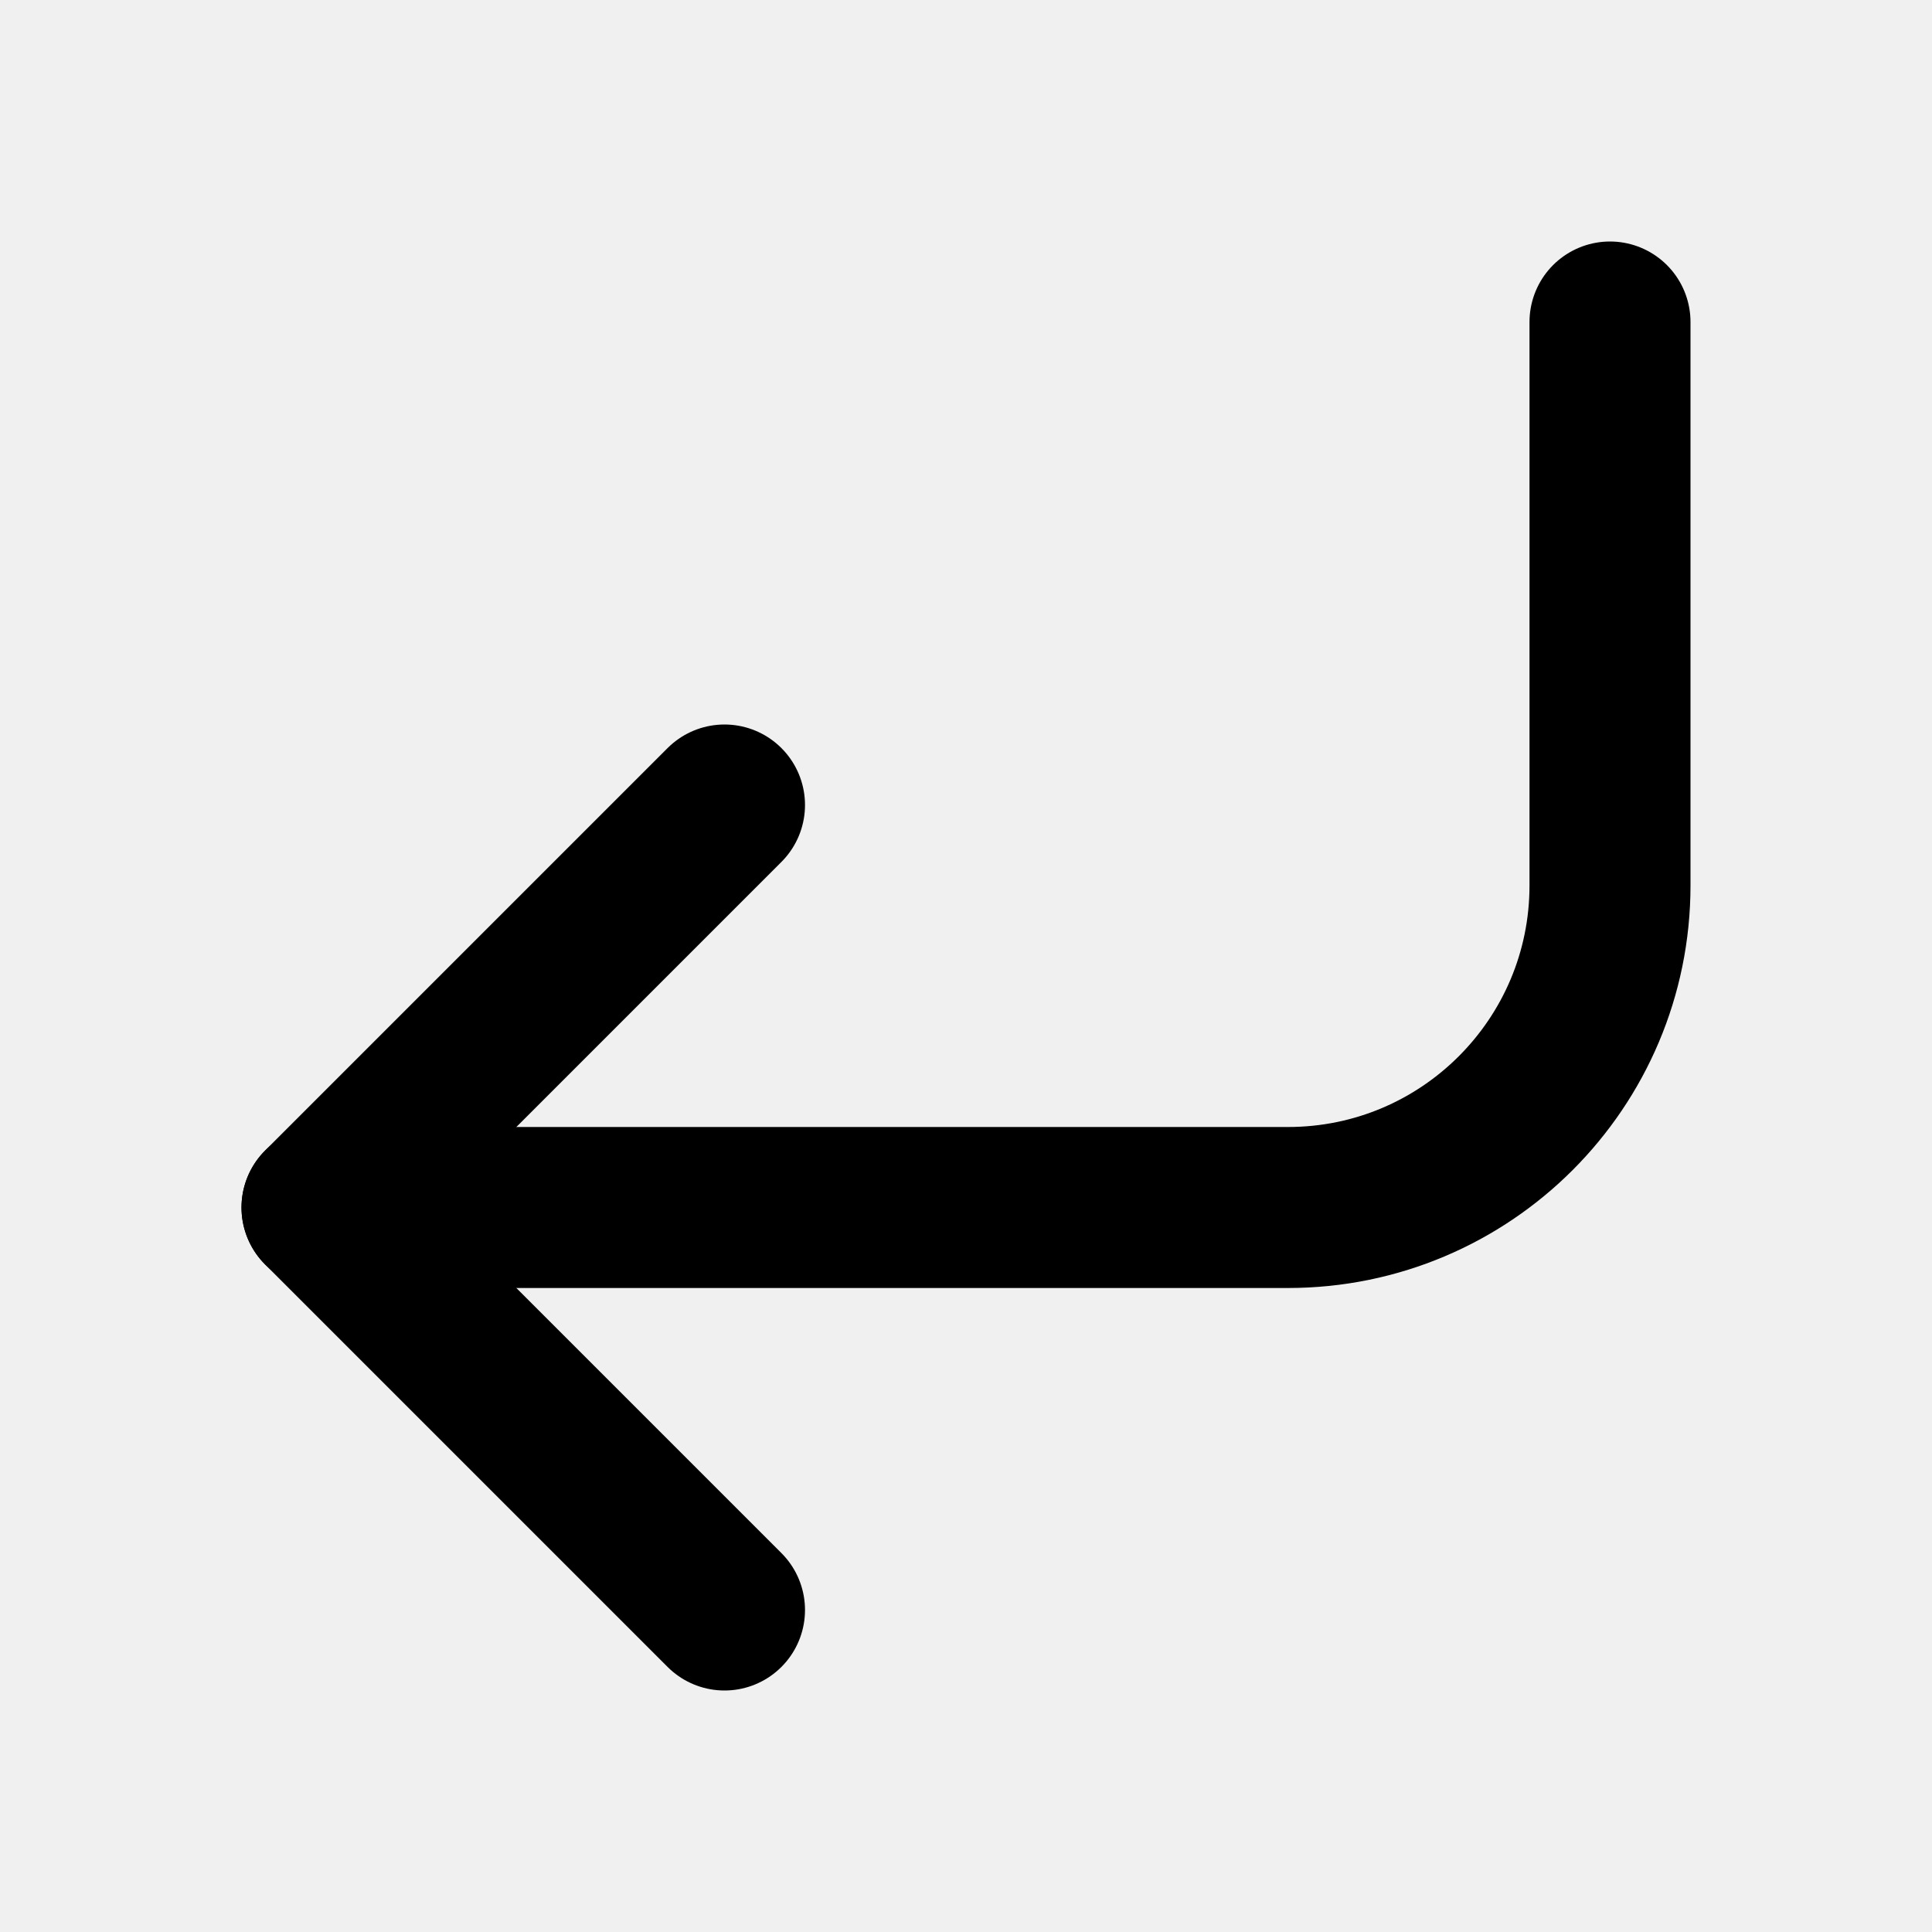
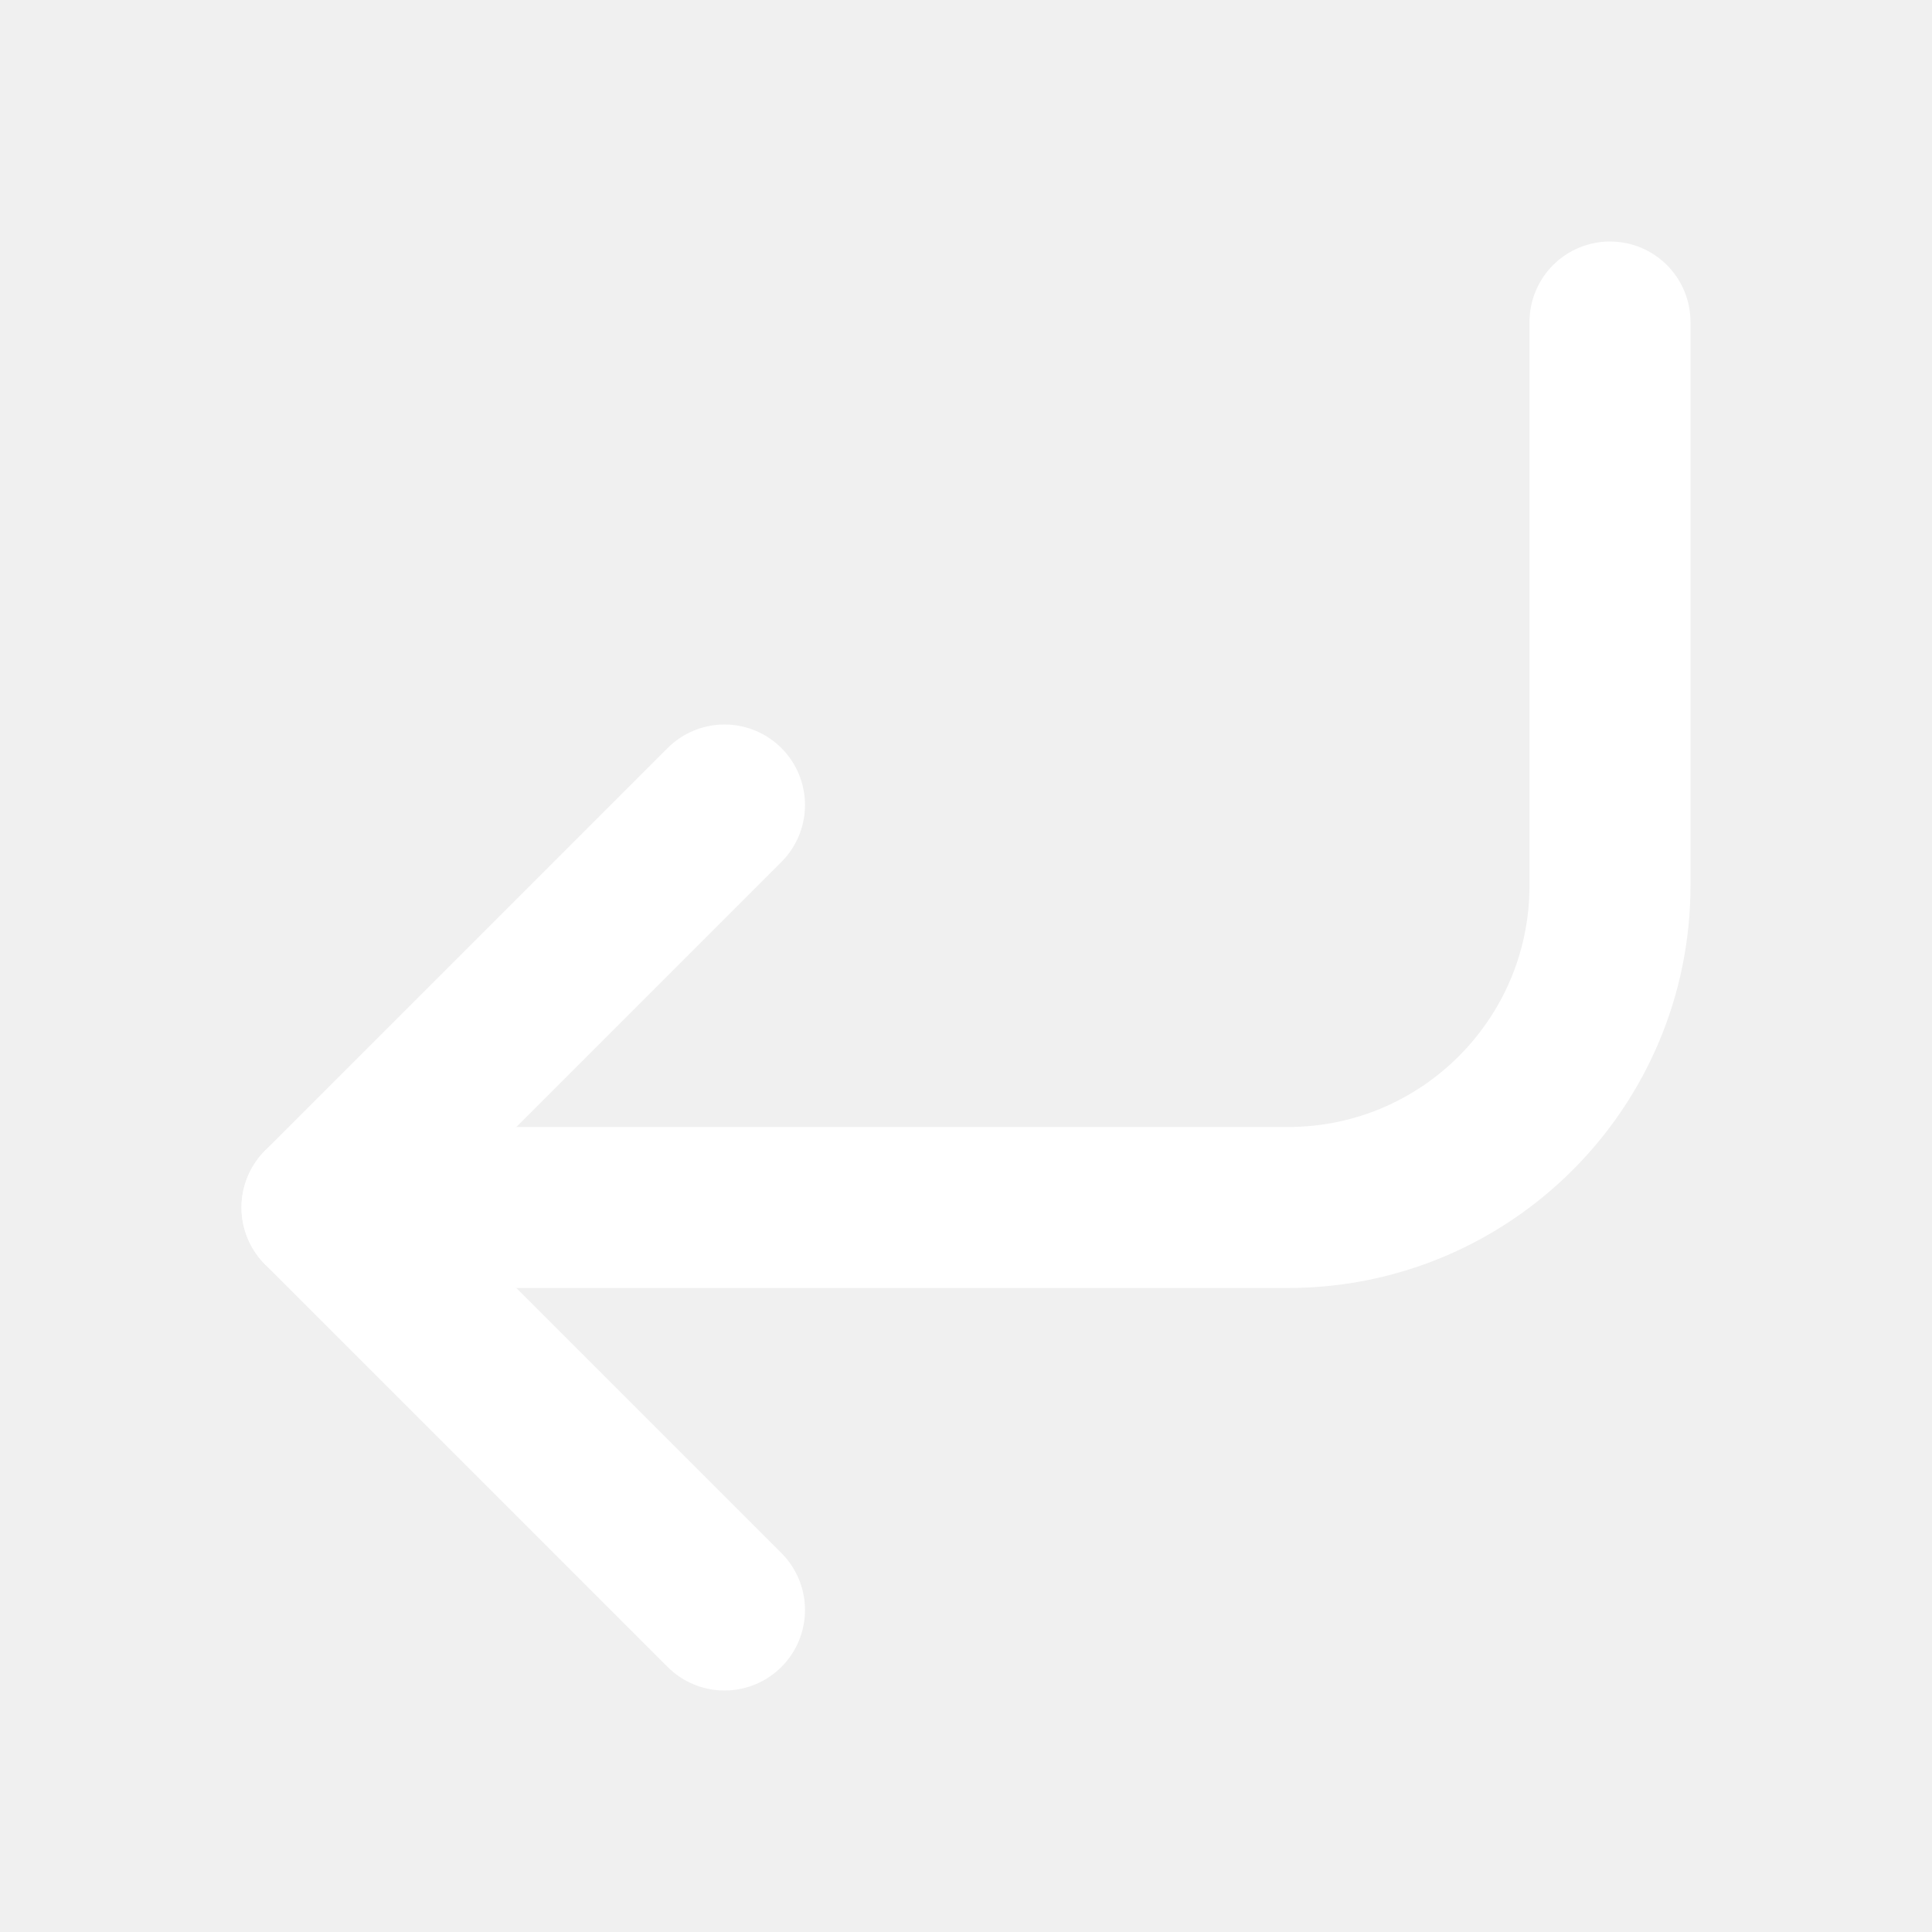
- <svg xmlns="http://www.w3.org/2000/svg" width="24" height="24" viewBox="0 0 24 24" fill="none" stroke="currentColor" stroke-width="2" stroke-linecap="round" stroke-linejoin="round">
+ <svg xmlns="http://www.w3.org/2000/svg" width="24" height="24" viewBox="0 0 24 24" fill="none" stroke="white" stroke-width="2" stroke-linecap="round" stroke-linejoin="round">
  <path d="M20 4v7a4 4 0 0 1-4 4H4" />
  <path d="m9 10-5 5 5 5" />
</svg>
